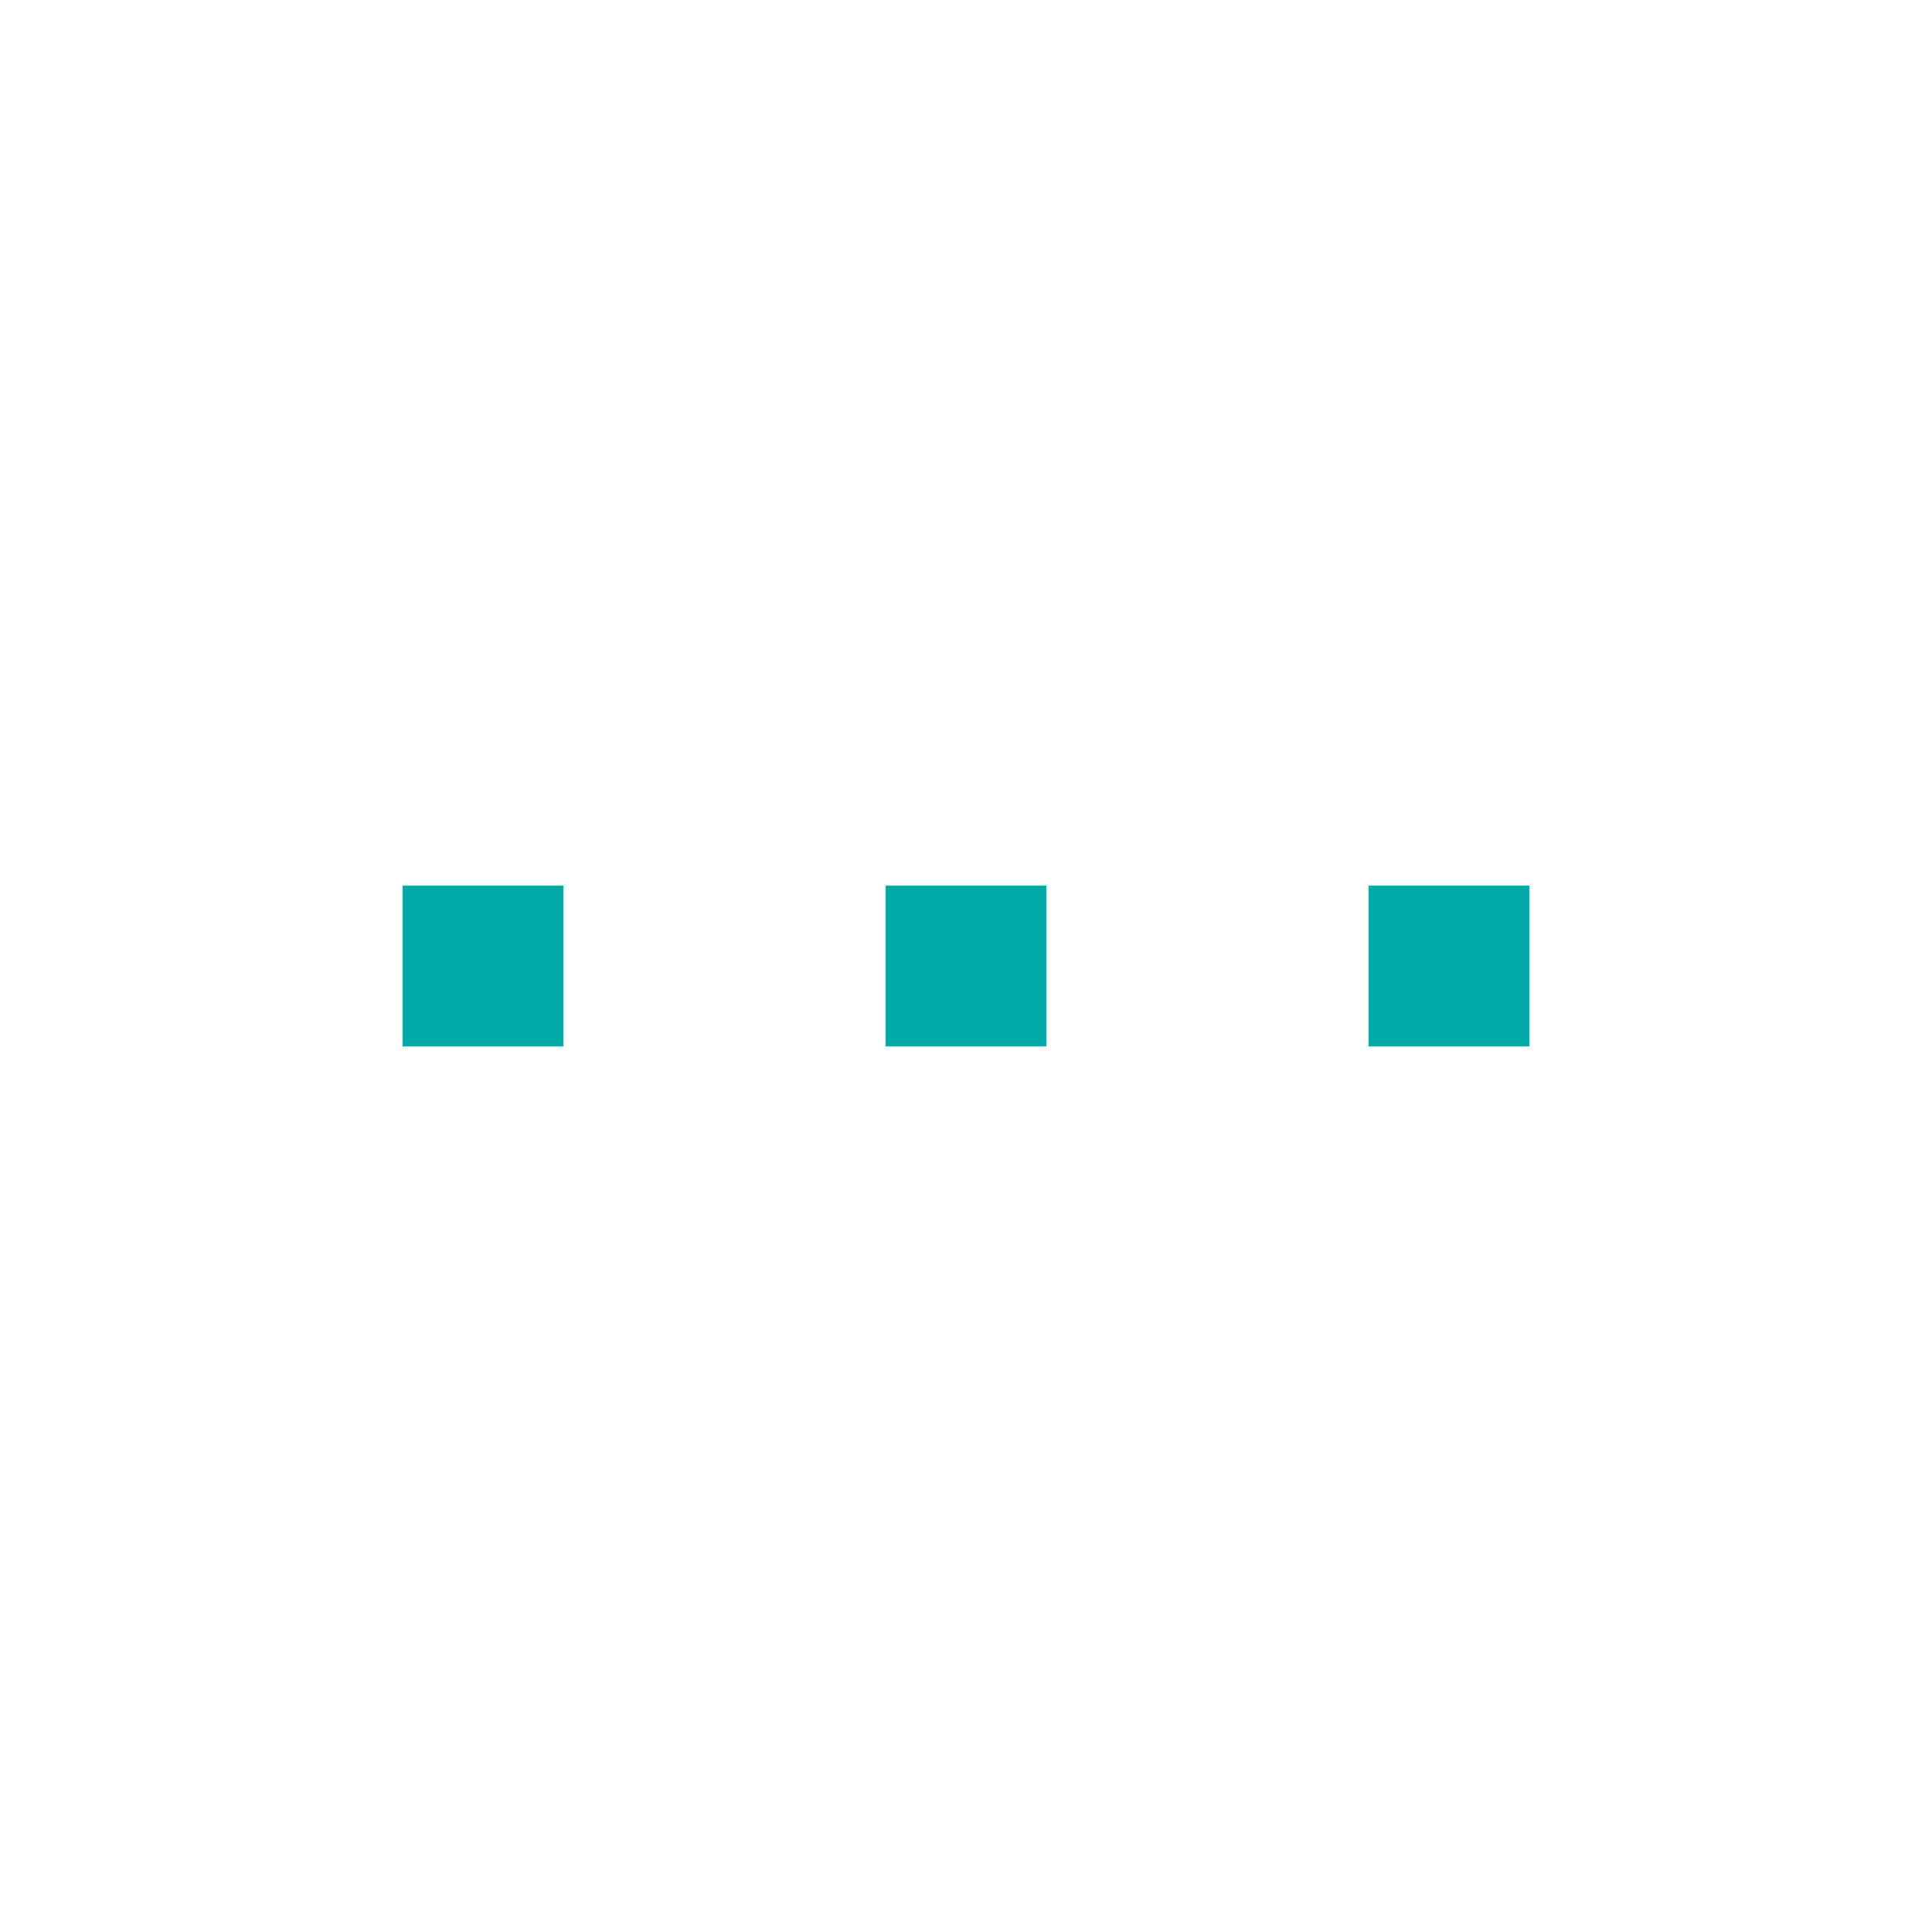
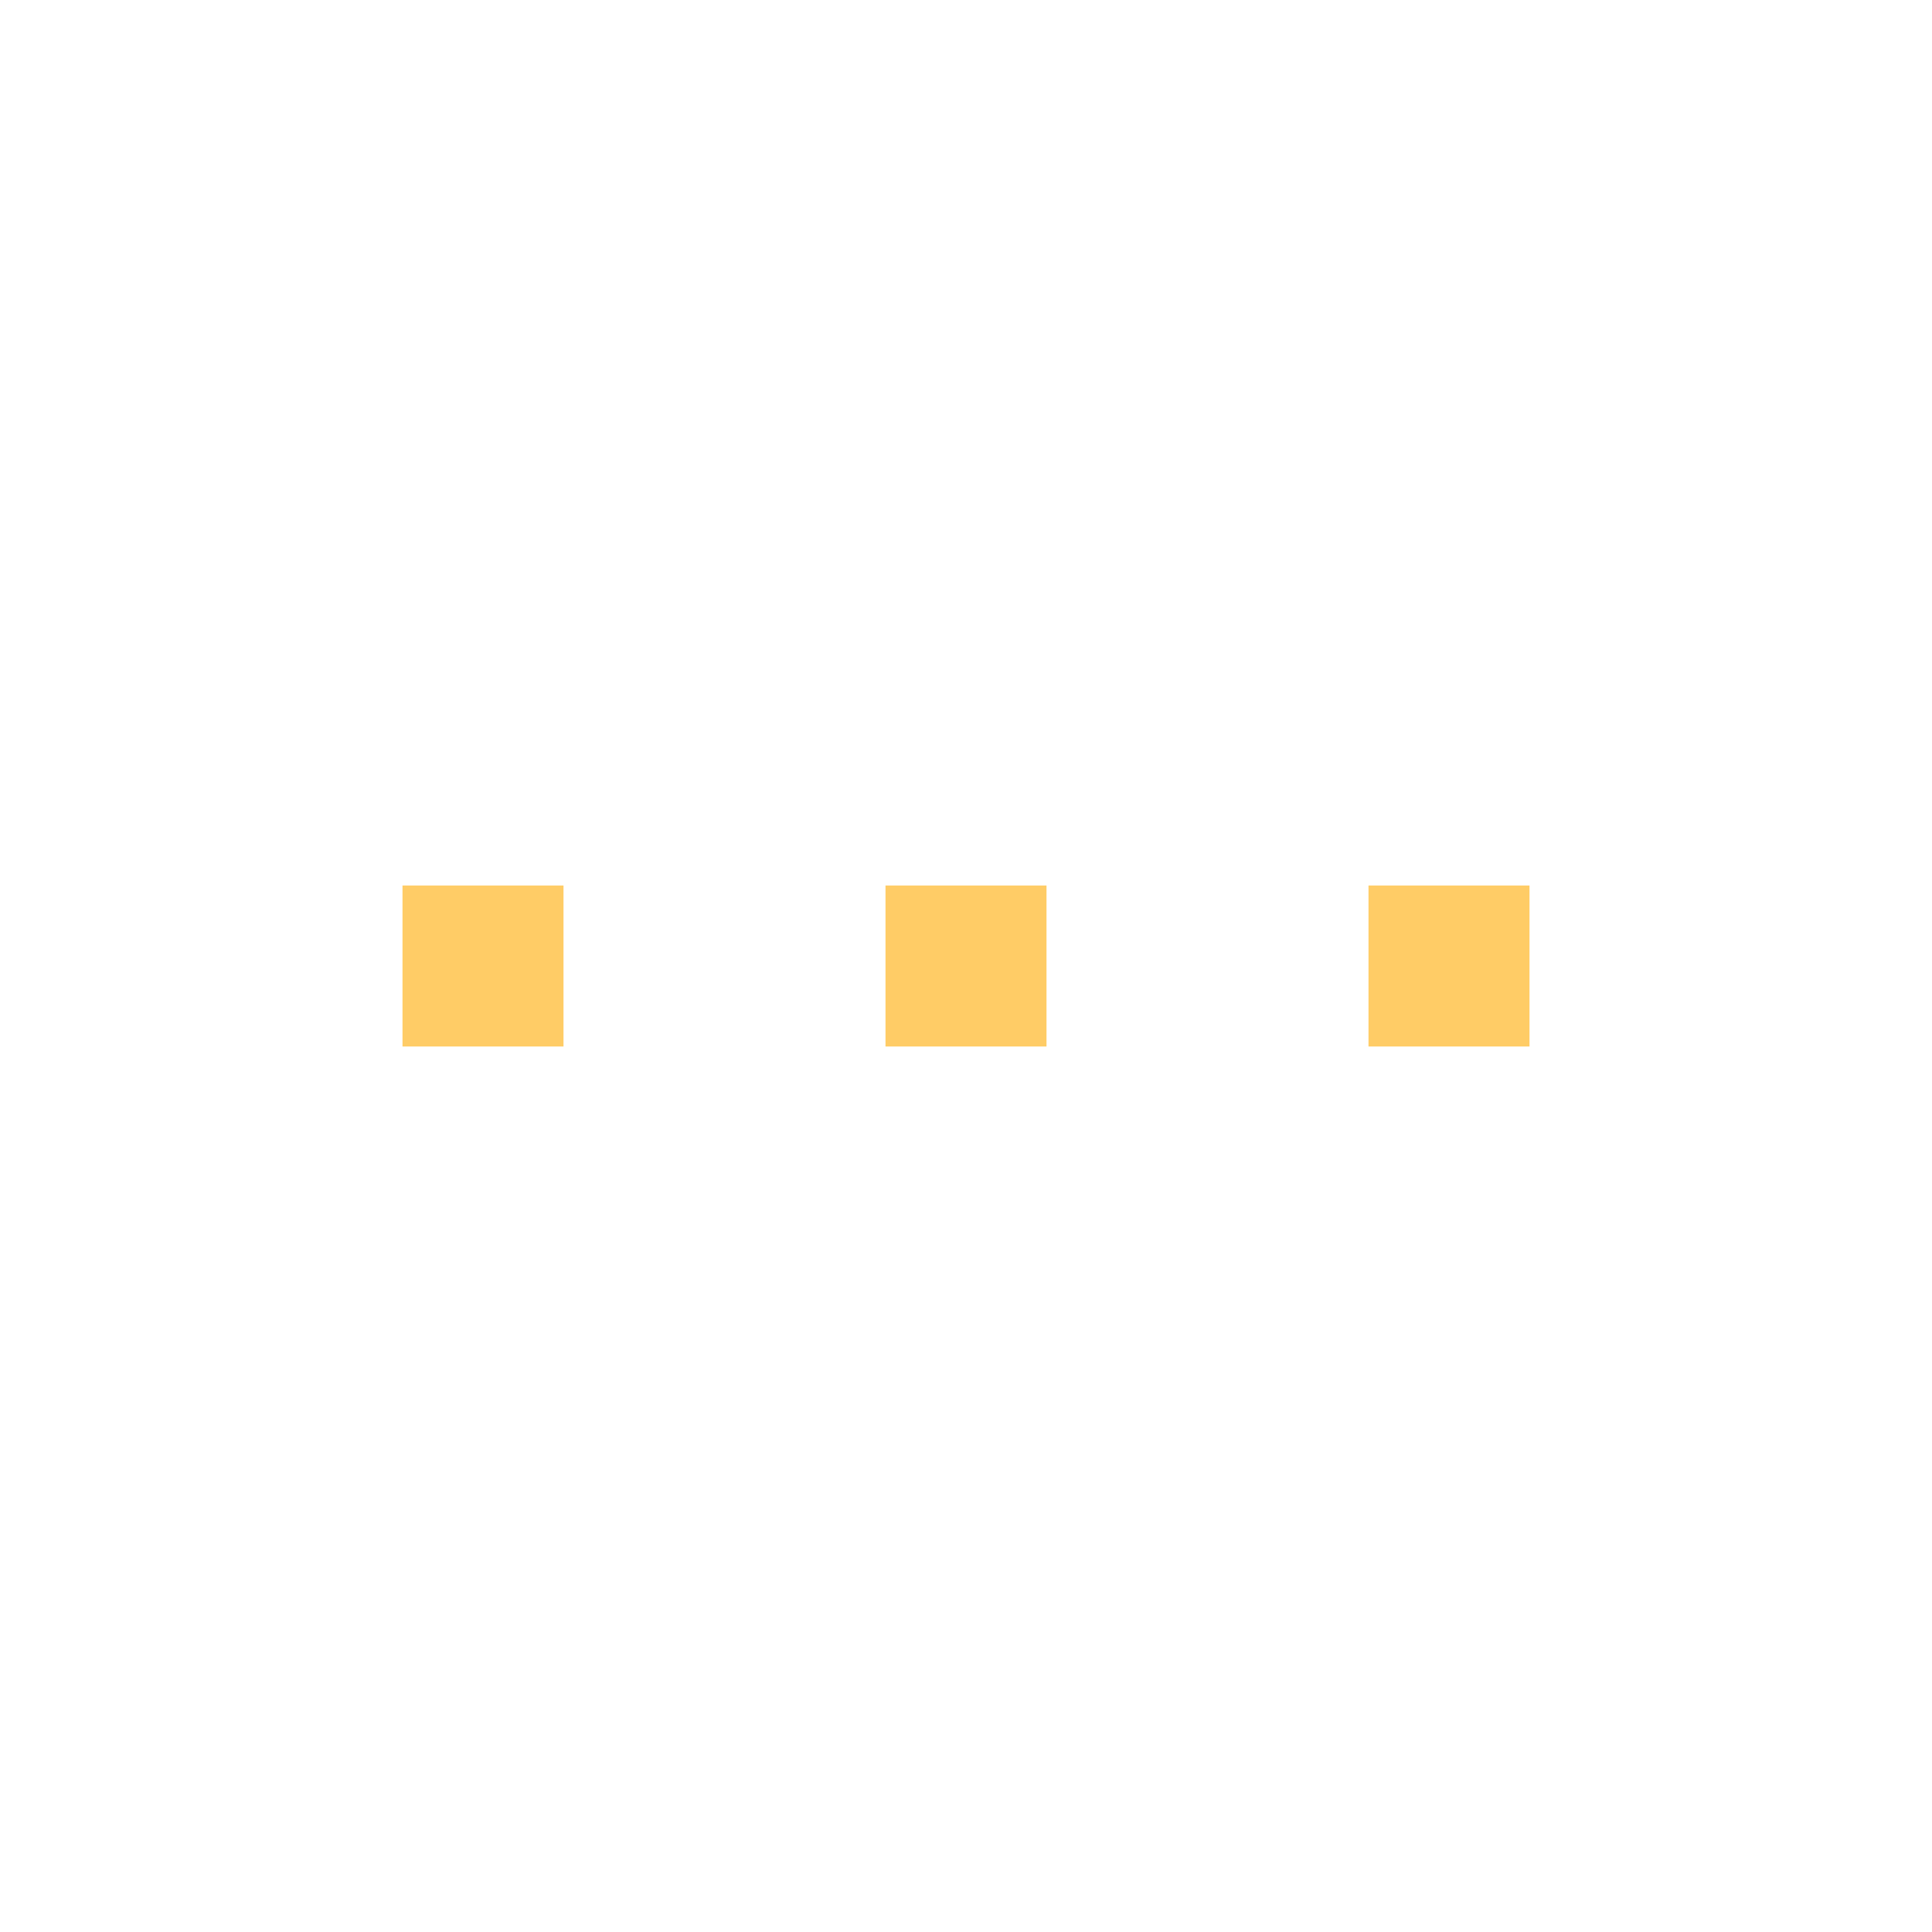
<svg xmlns="http://www.w3.org/2000/svg" xmlns:ns1="http://www.openswatchbook.org/uri/2009/osb" style="display:inline;enable-background:new" version="1.0" id="svg11300" height="24" width="24">
  <defs id="defs3">
    <linearGradient ns1:paint="solid" id="selected_bg_color">
      <stop id="stop4140" offset="0" style="stop-color:#5294e2;stop-opacity:1;" />
    </linearGradient>
  </defs>
  <g transform="translate(0,-276)" id="layer1" style="display:inline">
-     <rect y="287" x="5" height="2" width="2" id="rect4138" style="opacity:1;fill:#00A9A5;fill-opacity:1;stroke:none;stroke-width:1;stroke-linecap:round;stroke-linejoin:miter;stroke-miterlimit:4;stroke-dasharray:none;stroke-dashoffset:0;stroke-opacity:1" />
-     <rect y="287" x="11" height="2" width="2" id="rect4138-6" style="display:inline;opacity:1;fill:#00A9A5;fill-opacity:1;stroke:none;stroke-width:1;stroke-linecap:round;stroke-linejoin:miter;stroke-miterlimit:4;stroke-dasharray:none;stroke-dashoffset:0;stroke-opacity:1;enable-background:new" />
-     <rect y="287" x="17" height="2" width="2" id="rect4138-9" style="display:inline;opacity:1;fill:#00A9A5;fill-opacity:1;stroke:none;stroke-width:1;stroke-linecap:round;stroke-linejoin:miter;stroke-miterlimit:4;stroke-dasharray:none;stroke-dashoffset:0;stroke-opacity:1;enable-background:new" />
+     <rect y="287" x="5" height="2" width="2" id="rect4138" style="opacity:1;fill:#ffcc66;fill-opacity:1;stroke:none;stroke-width:1;stroke-linecap:round;stroke-linejoin:miter;stroke-miterlimit:4;stroke-dasharray:none;stroke-dashoffset:0;stroke-opacity:1" />
+     <rect y="287" x="11" height="2" width="2" id="rect4138-6" style="display:inline;opacity:1;fill:#ffcc66;fill-opacity:1;stroke:none;stroke-width:1;stroke-linecap:round;stroke-linejoin:miter;stroke-miterlimit:4;stroke-dasharray:none;stroke-dashoffset:0;stroke-opacity:1;enable-background:new" />
+     <rect y="287" x="17" height="2" width="2" id="rect4138-9" style="display:inline;opacity:1;fill:#ffcc66;fill-opacity:1;stroke:none;stroke-width:1;stroke-linecap:round;stroke-linejoin:miter;stroke-miterlimit:4;stroke-dasharray:none;stroke-dashoffset:0;stroke-opacity:1;enable-background:new" />
  </g>
</svg>
